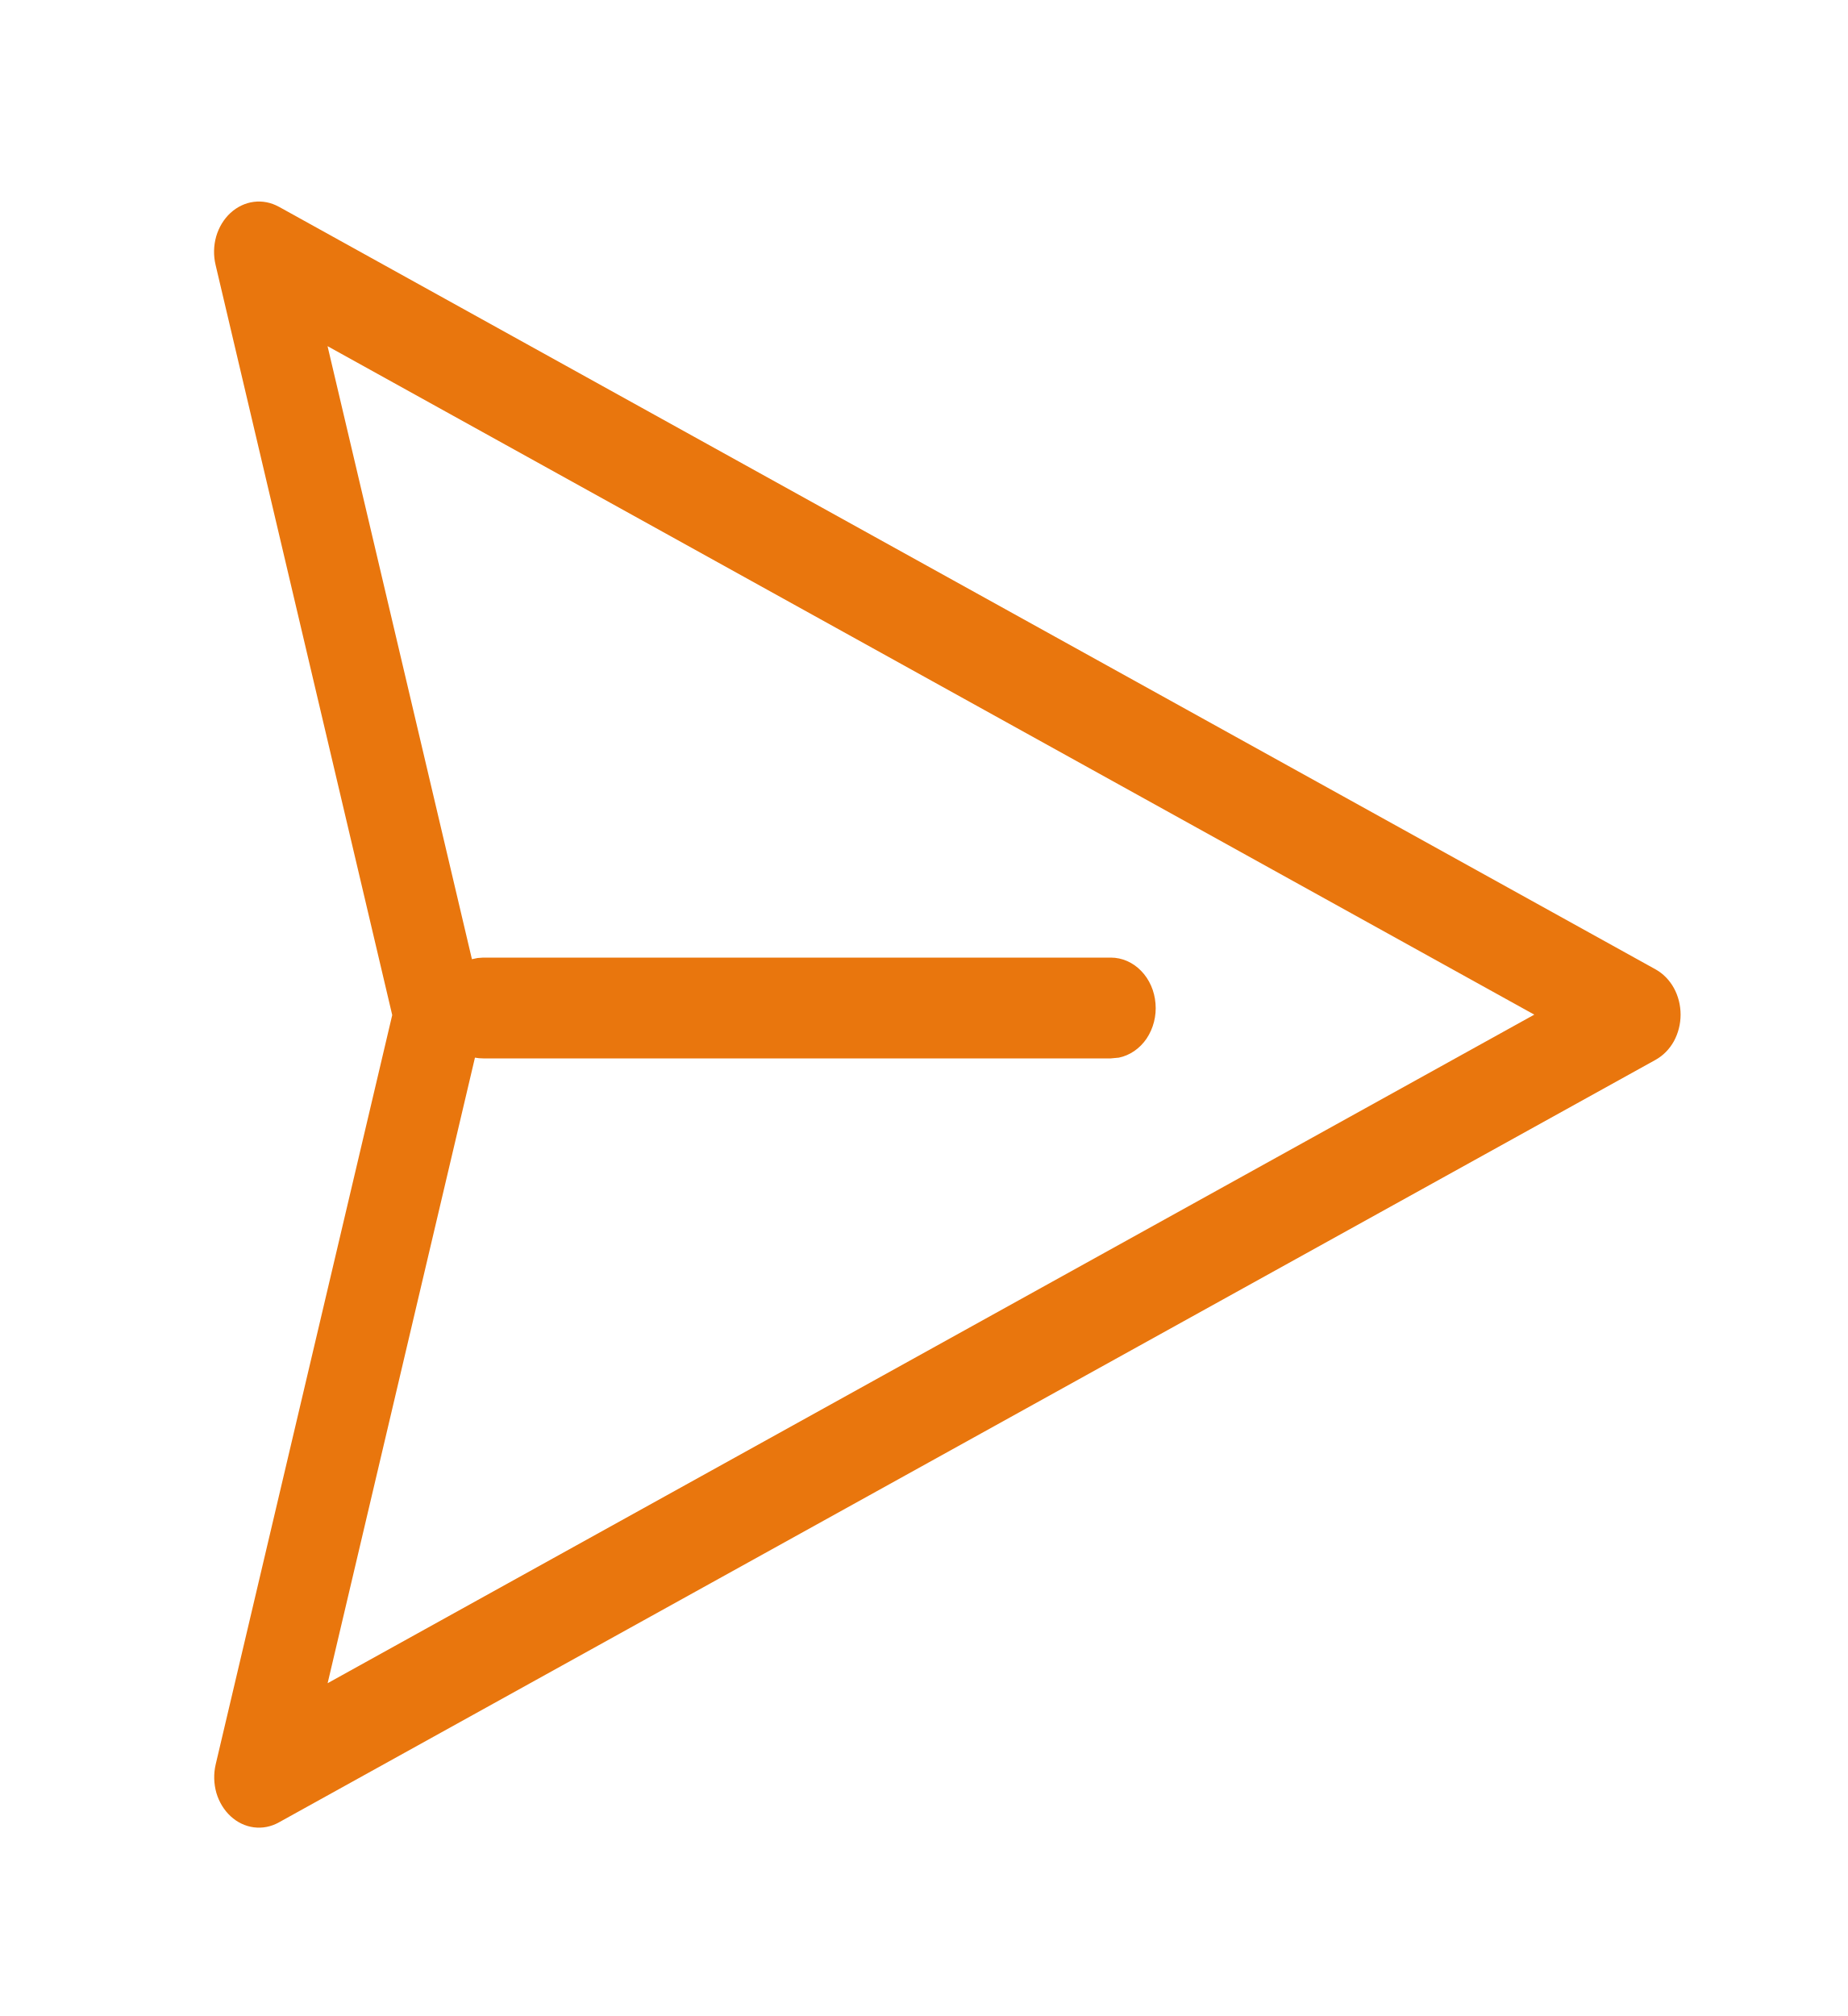
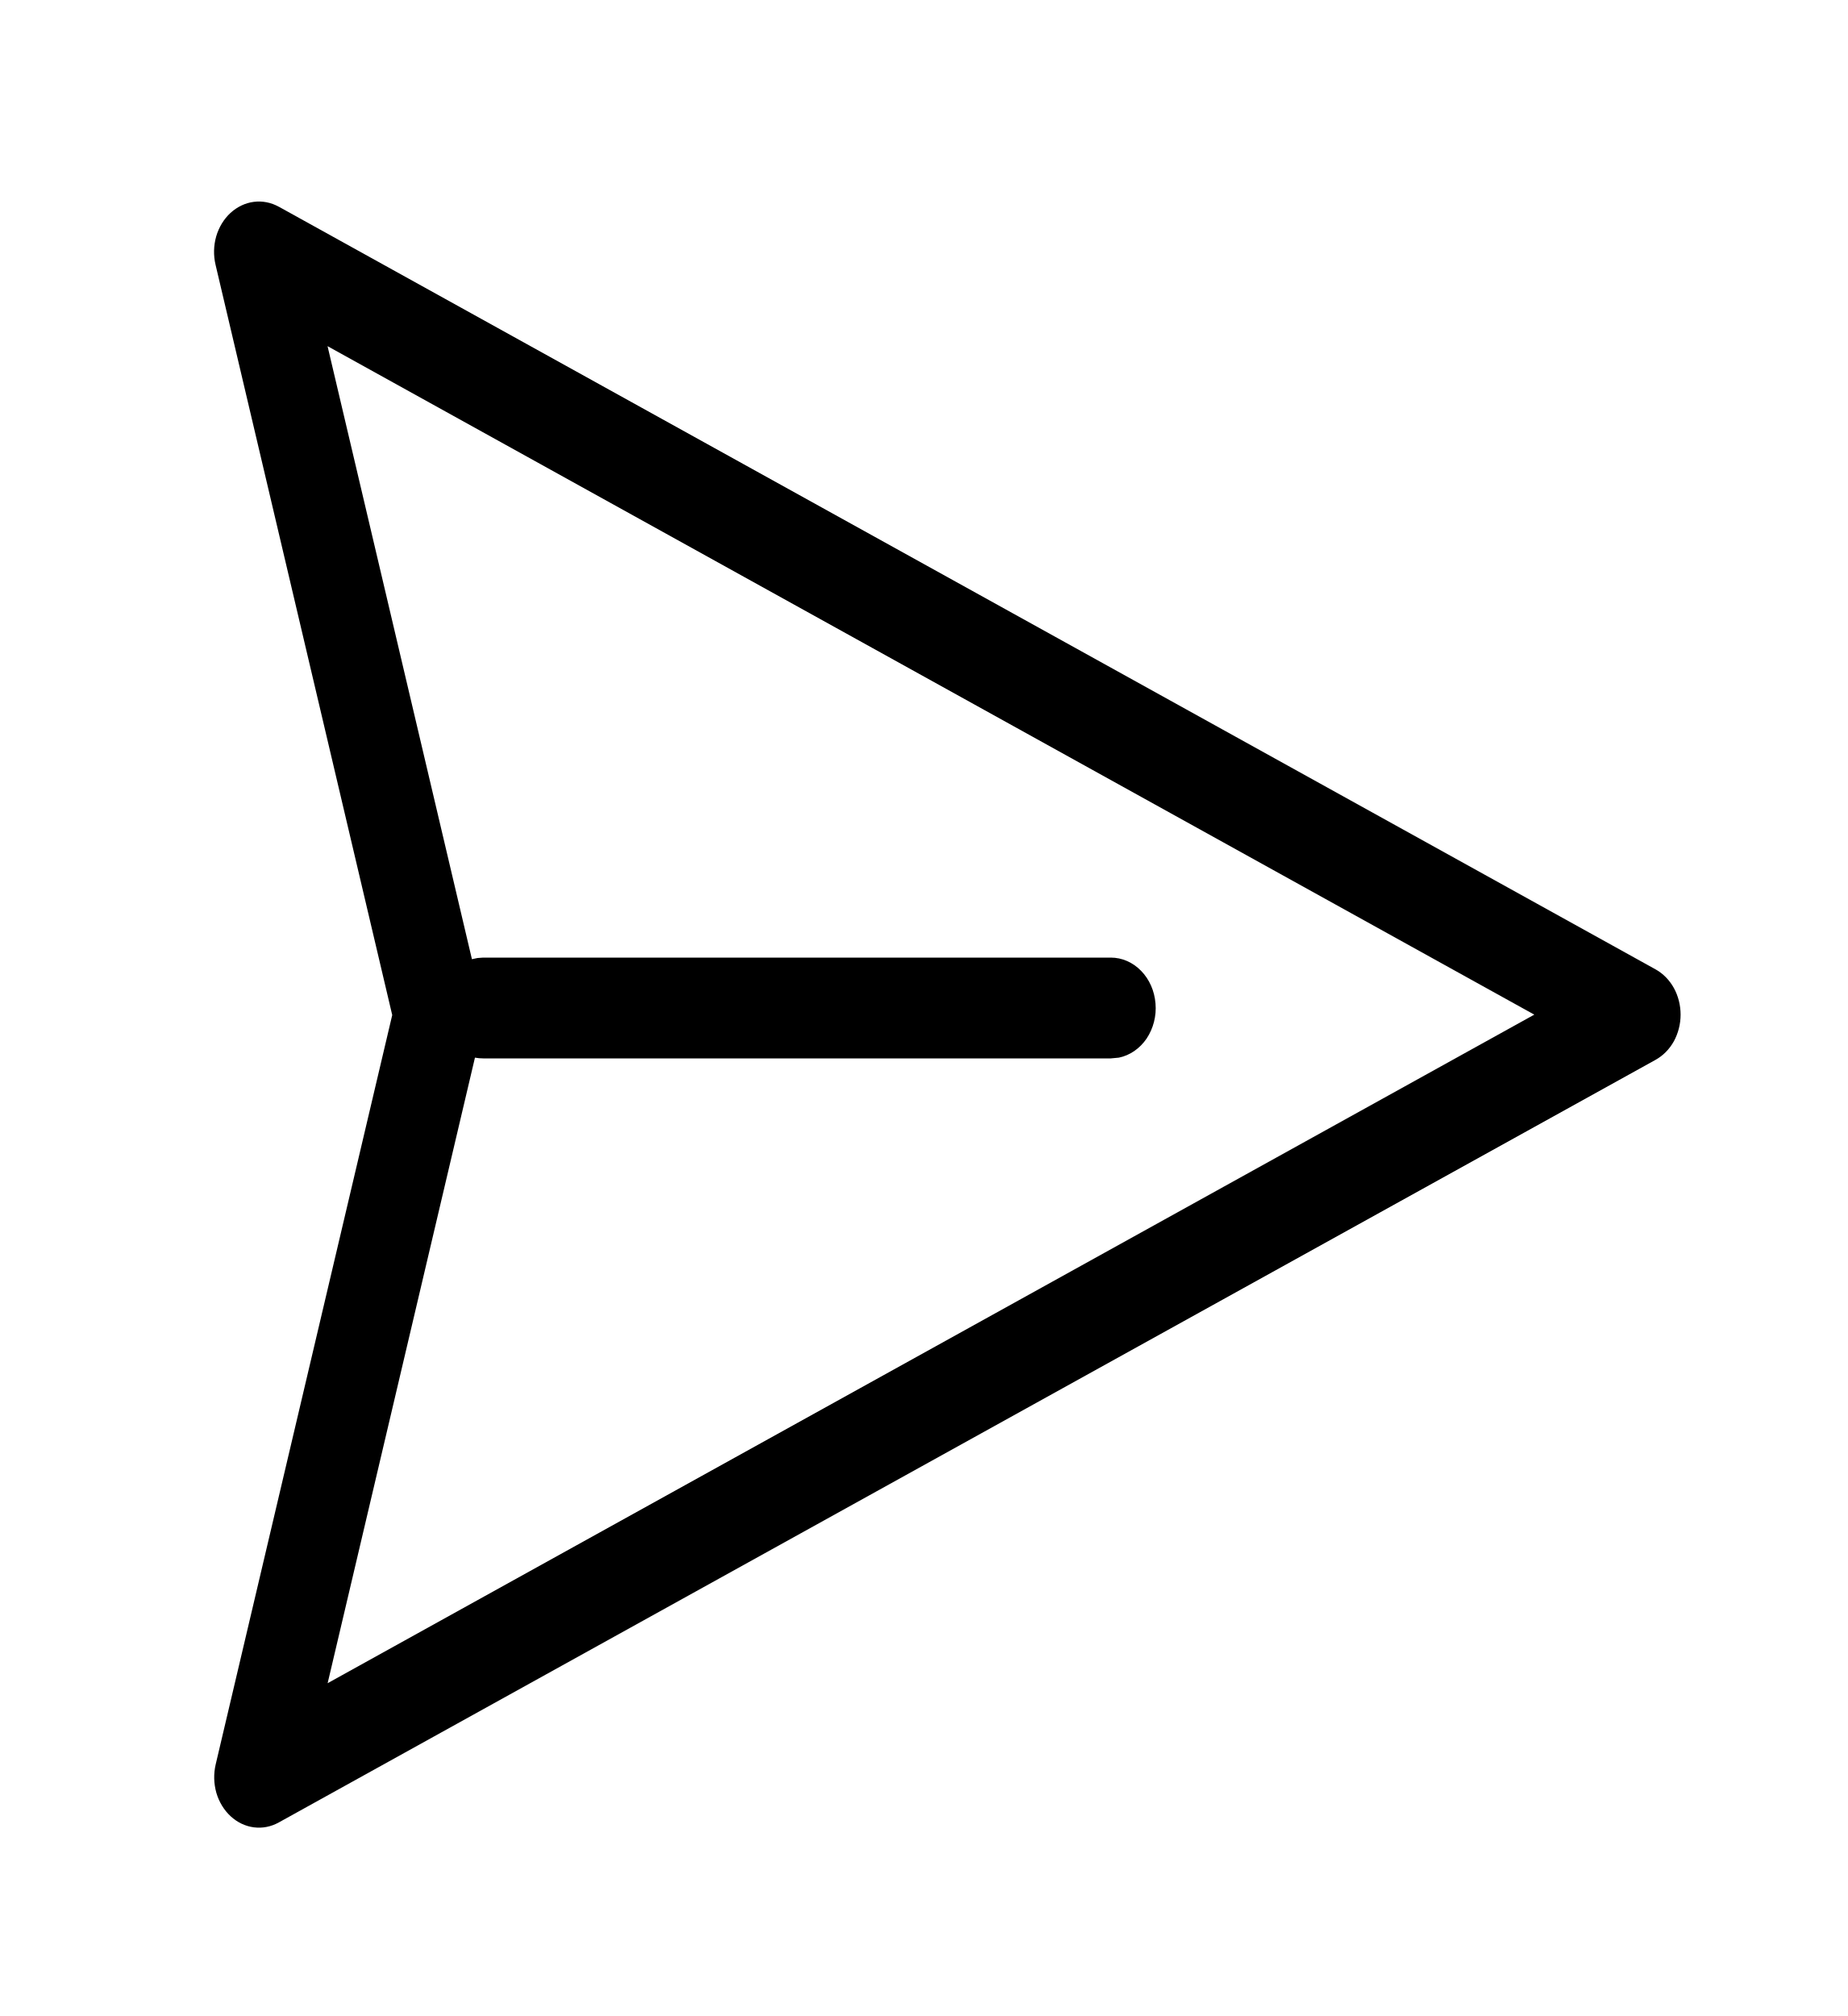
- <svg xmlns="http://www.w3.org/2000/svg" width="22" height="24" viewBox="0 0 22 24" fill="none">
-   <path d="M3.32 2.461L19.712 11.54C19.802 11.59 19.877 11.667 19.93 11.762C19.982 11.857 20.01 11.967 20.01 12.079C20.01 12.191 19.982 12.3 19.93 12.396C19.877 12.491 19.802 12.567 19.712 12.617L3.319 21.696C3.227 21.747 3.125 21.767 3.023 21.754C2.921 21.741 2.825 21.695 2.746 21.622C2.667 21.549 2.608 21.452 2.576 21.343C2.545 21.233 2.542 21.116 2.568 21.005L4.67 12.084L2.567 3.154C2.54 3.042 2.543 2.925 2.574 2.815C2.606 2.705 2.665 2.608 2.744 2.535C2.824 2.462 2.92 2.416 3.022 2.403C3.124 2.39 3.227 2.41 3.319 2.461H3.32ZM3.9 4.121L5.619 11.419L5.685 11.405L5.753 11.4H13.226C13.359 11.4 13.488 11.456 13.586 11.557C13.685 11.658 13.746 11.796 13.758 11.946C13.771 12.095 13.732 12.244 13.652 12.364C13.571 12.483 13.453 12.564 13.322 12.591L13.226 12.6H5.753C5.72 12.6 5.687 12.597 5.655 12.591L3.901 20.038L18.268 12.079L3.9 4.121Z" fill="#E9760D" />
+ <svg xmlns="http://www.w3.org/2000/svg" width="22" height="24" viewBox="0 0 22 24" fill="current">
+   <path d="M3.32 2.461L19.712 11.54C19.802 11.59 19.877 11.667 19.93 11.762C19.982 11.857 20.01 11.967 20.01 12.079C20.01 12.191 19.982 12.3 19.93 12.396C19.877 12.491 19.802 12.567 19.712 12.617L3.319 21.696C3.227 21.747 3.125 21.767 3.023 21.754C2.921 21.741 2.825 21.695 2.746 21.622C2.667 21.549 2.608 21.452 2.576 21.343C2.545 21.233 2.542 21.116 2.568 21.005L4.67 12.084L2.567 3.154C2.54 3.042 2.543 2.925 2.574 2.815C2.606 2.705 2.665 2.608 2.744 2.535C2.824 2.462 2.92 2.416 3.022 2.403C3.124 2.39 3.227 2.41 3.319 2.461H3.32ZM3.9 4.121L5.619 11.419L5.685 11.405L5.753 11.4H13.226C13.359 11.4 13.488 11.456 13.586 11.557C13.685 11.658 13.746 11.796 13.758 11.946C13.771 12.095 13.732 12.244 13.652 12.364C13.571 12.483 13.453 12.564 13.322 12.591L13.226 12.6H5.753C5.72 12.6 5.687 12.597 5.655 12.591L3.901 20.038L18.268 12.079L3.9 4.121Z" fill="current" />
</svg>
